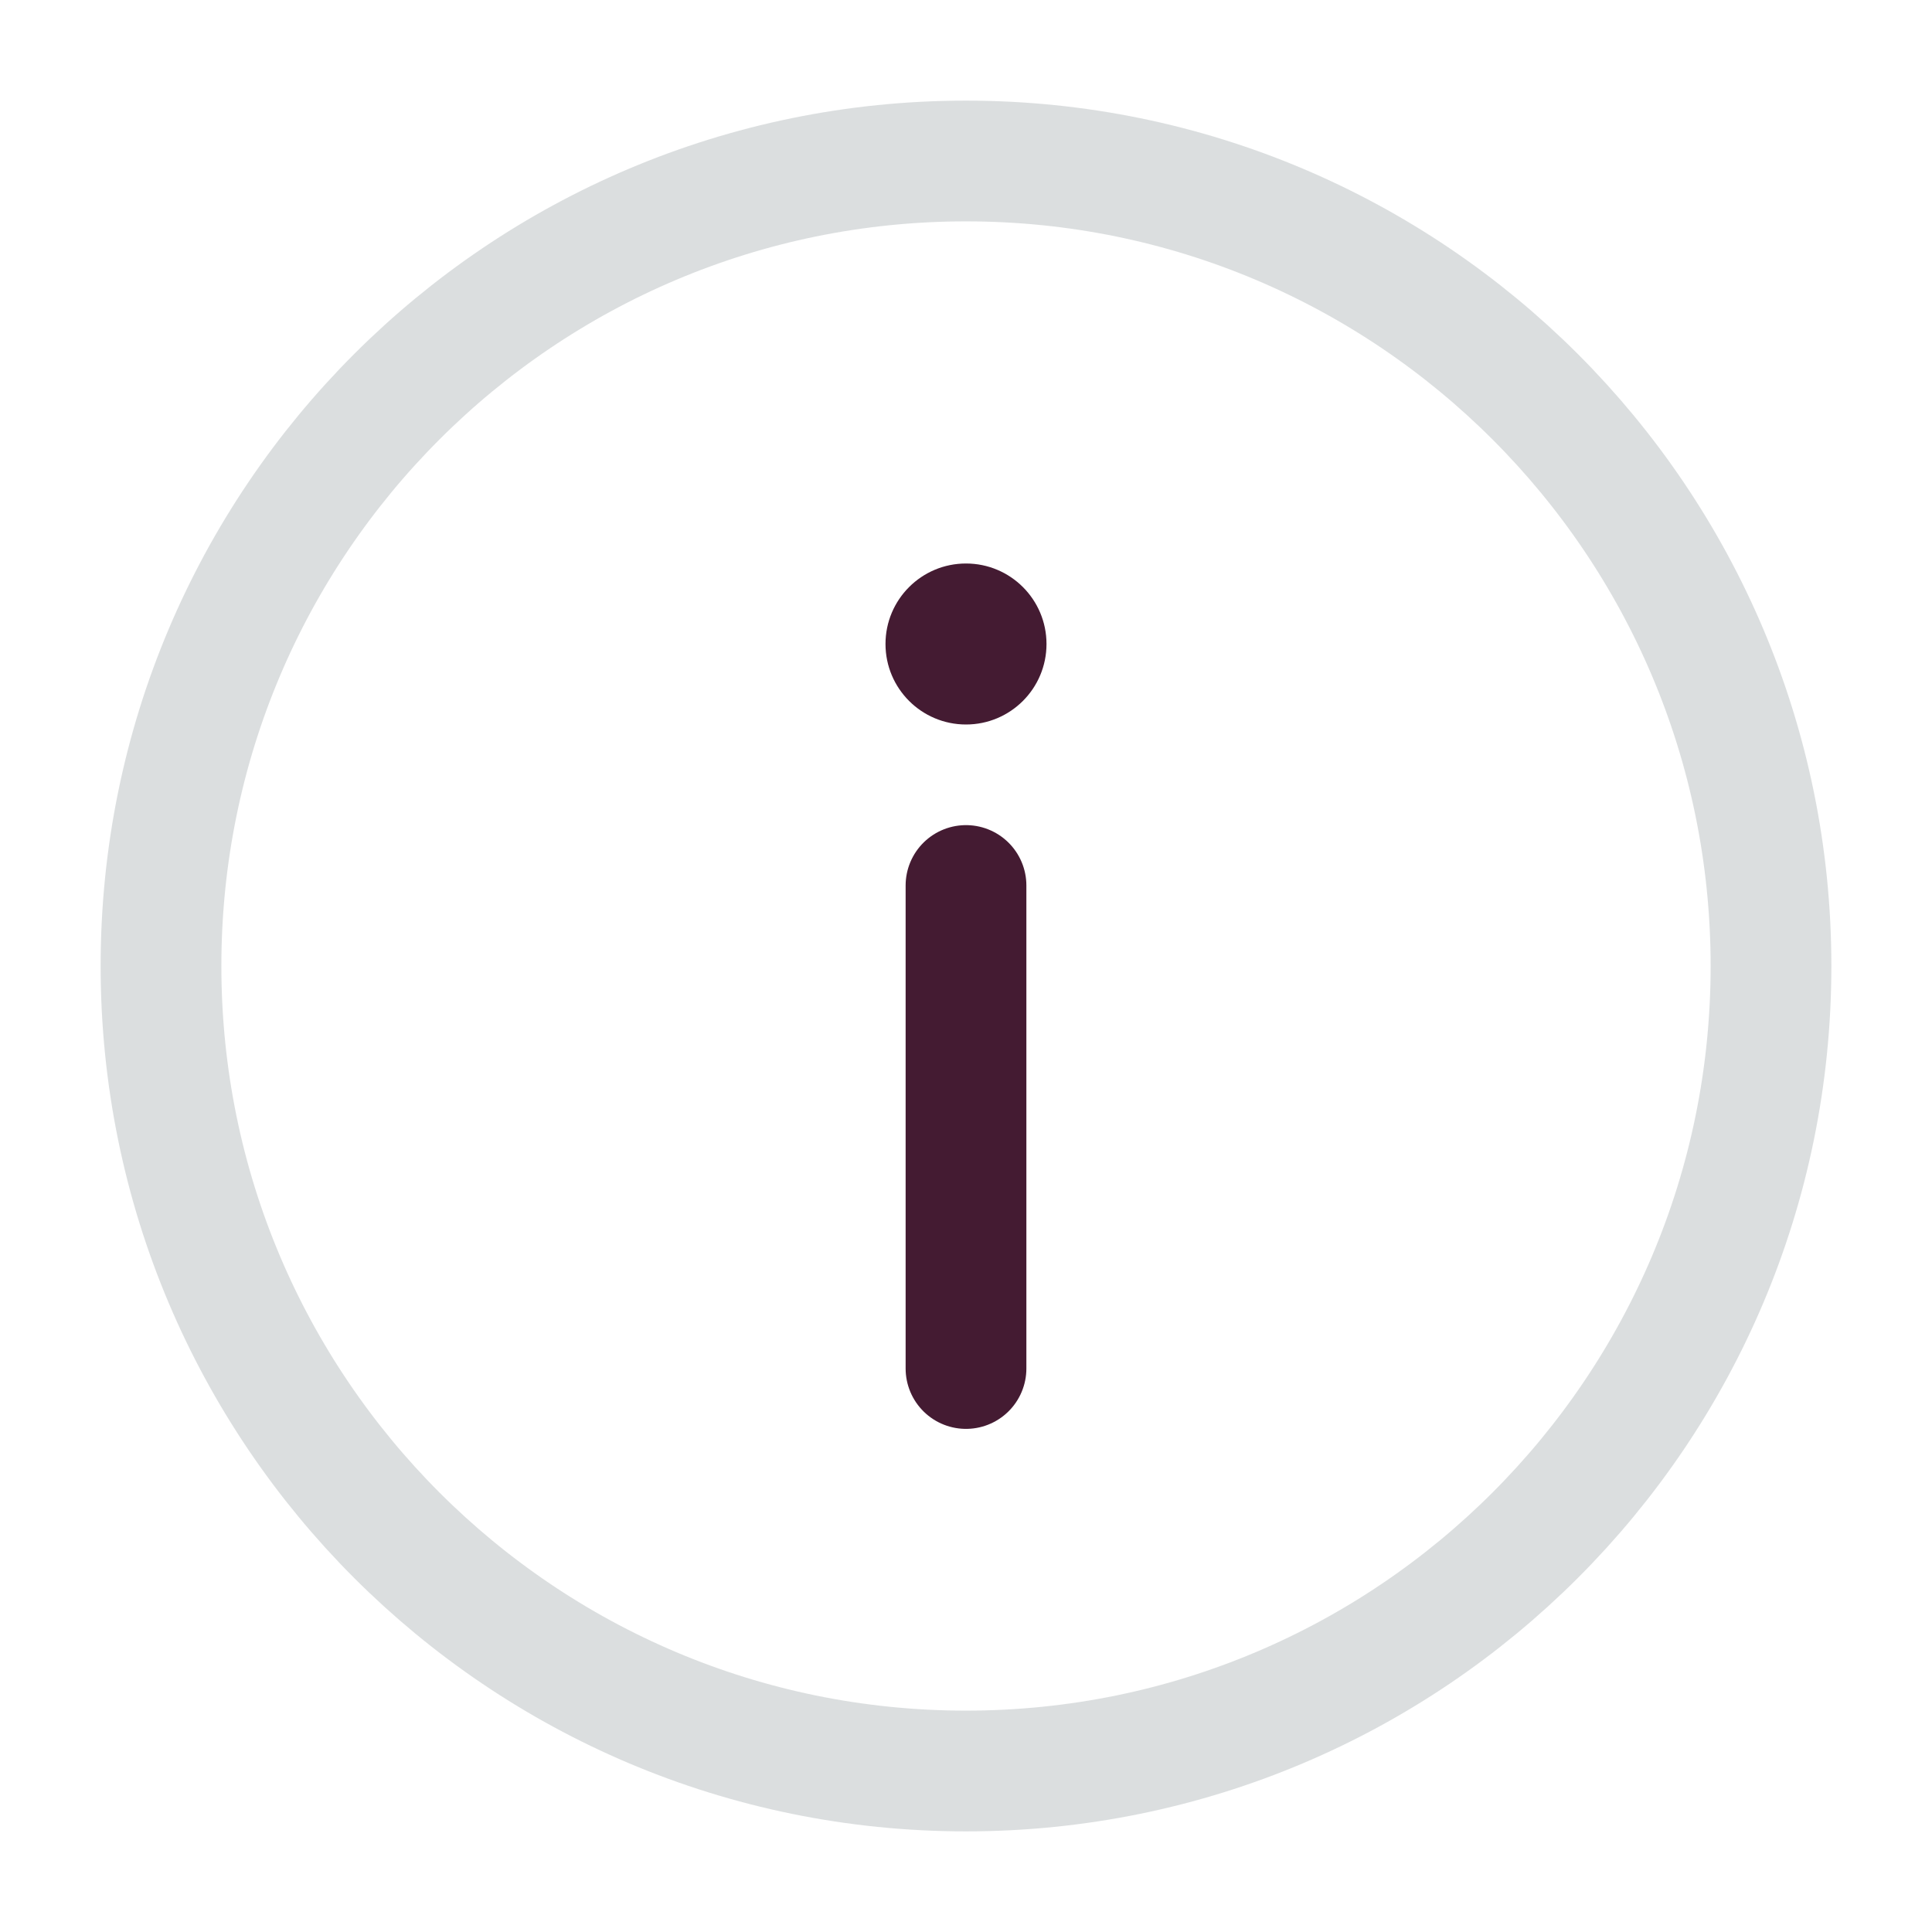
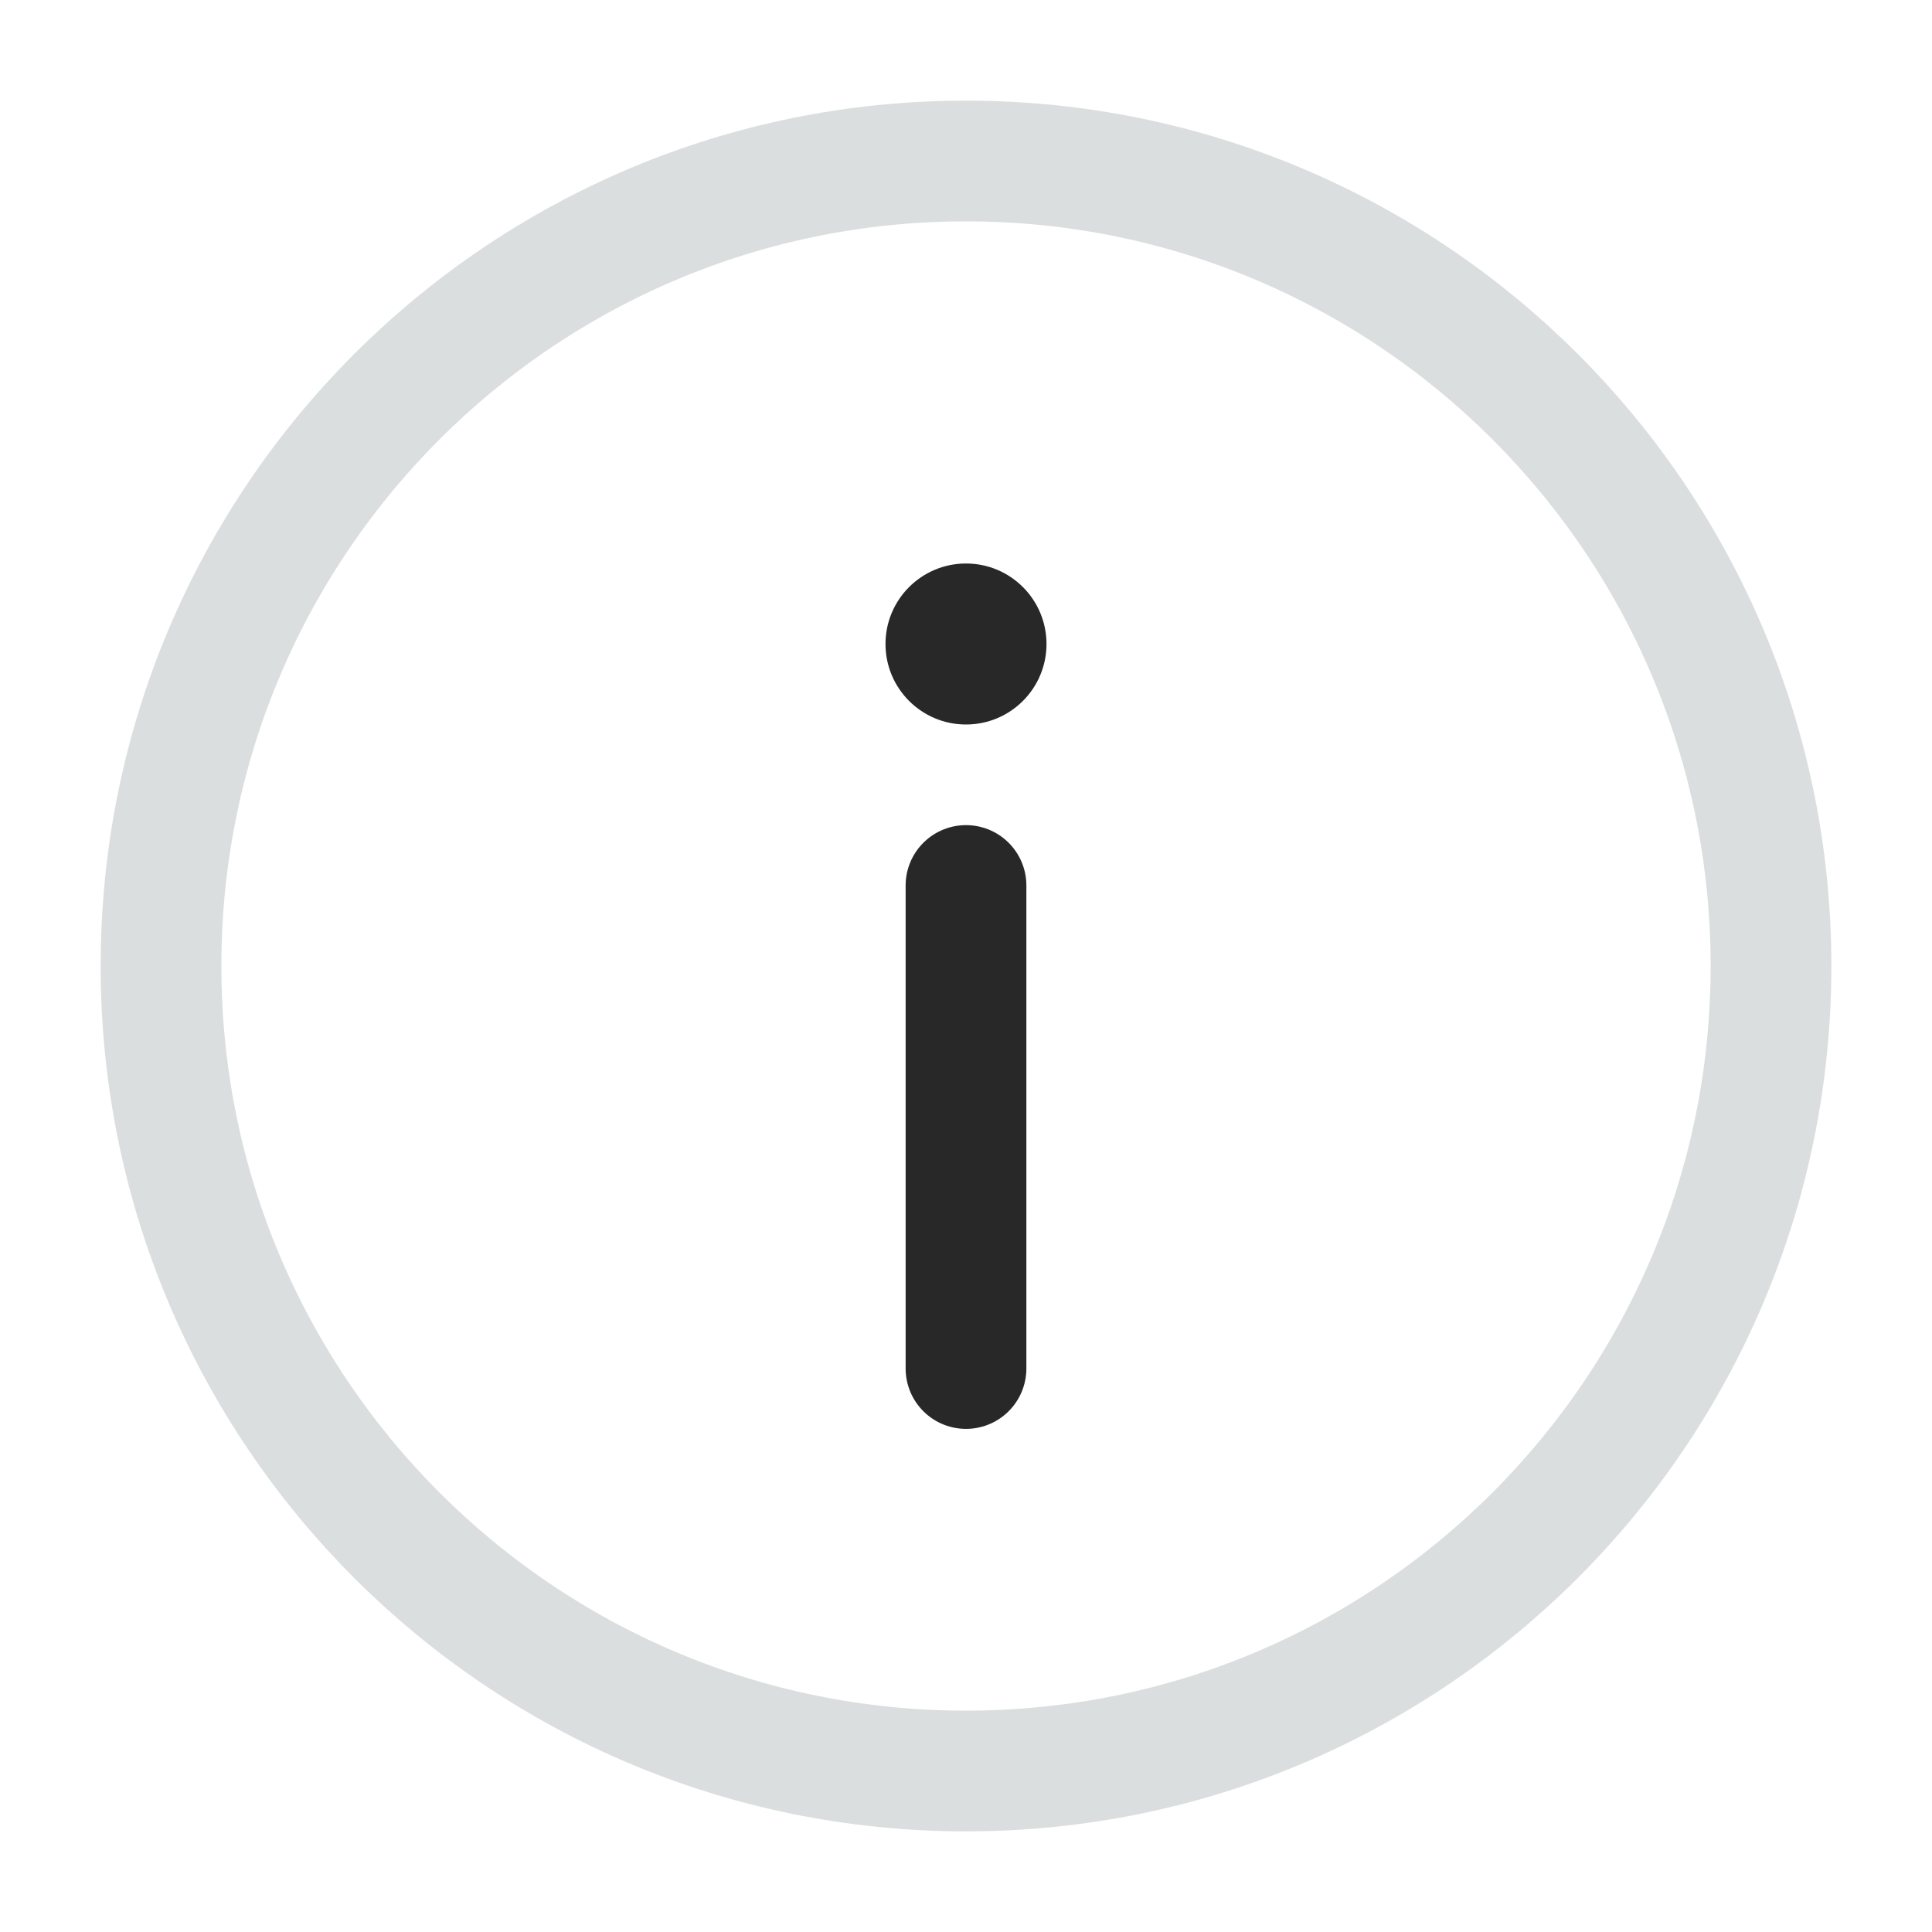
<svg xmlns="http://www.w3.org/2000/svg" width="800px" height="800px" viewBox="0 0 24 24" fill="none">
  <circle opacity="0.5" cx="12" cy="12" r="10" stroke="#B8BEC0" stroke-width="1.5" />
-   <path d="M12 17V11" stroke="#441B32" stroke-width="1.5" stroke-linecap="round" />
-   <circle cx="1" cy="1" r="1" transform="matrix(1 0 0 -1 11 9)" fill="#441B32" />
+   <path d="M12 17V11" stroke="#282828" stroke-width="1.5" stroke-linecap="round" />
+   <circle cx="1" cy="1" r="1" transform="matrix(1 0 0 -1 11 9)" fill="#282828" />
</svg>
